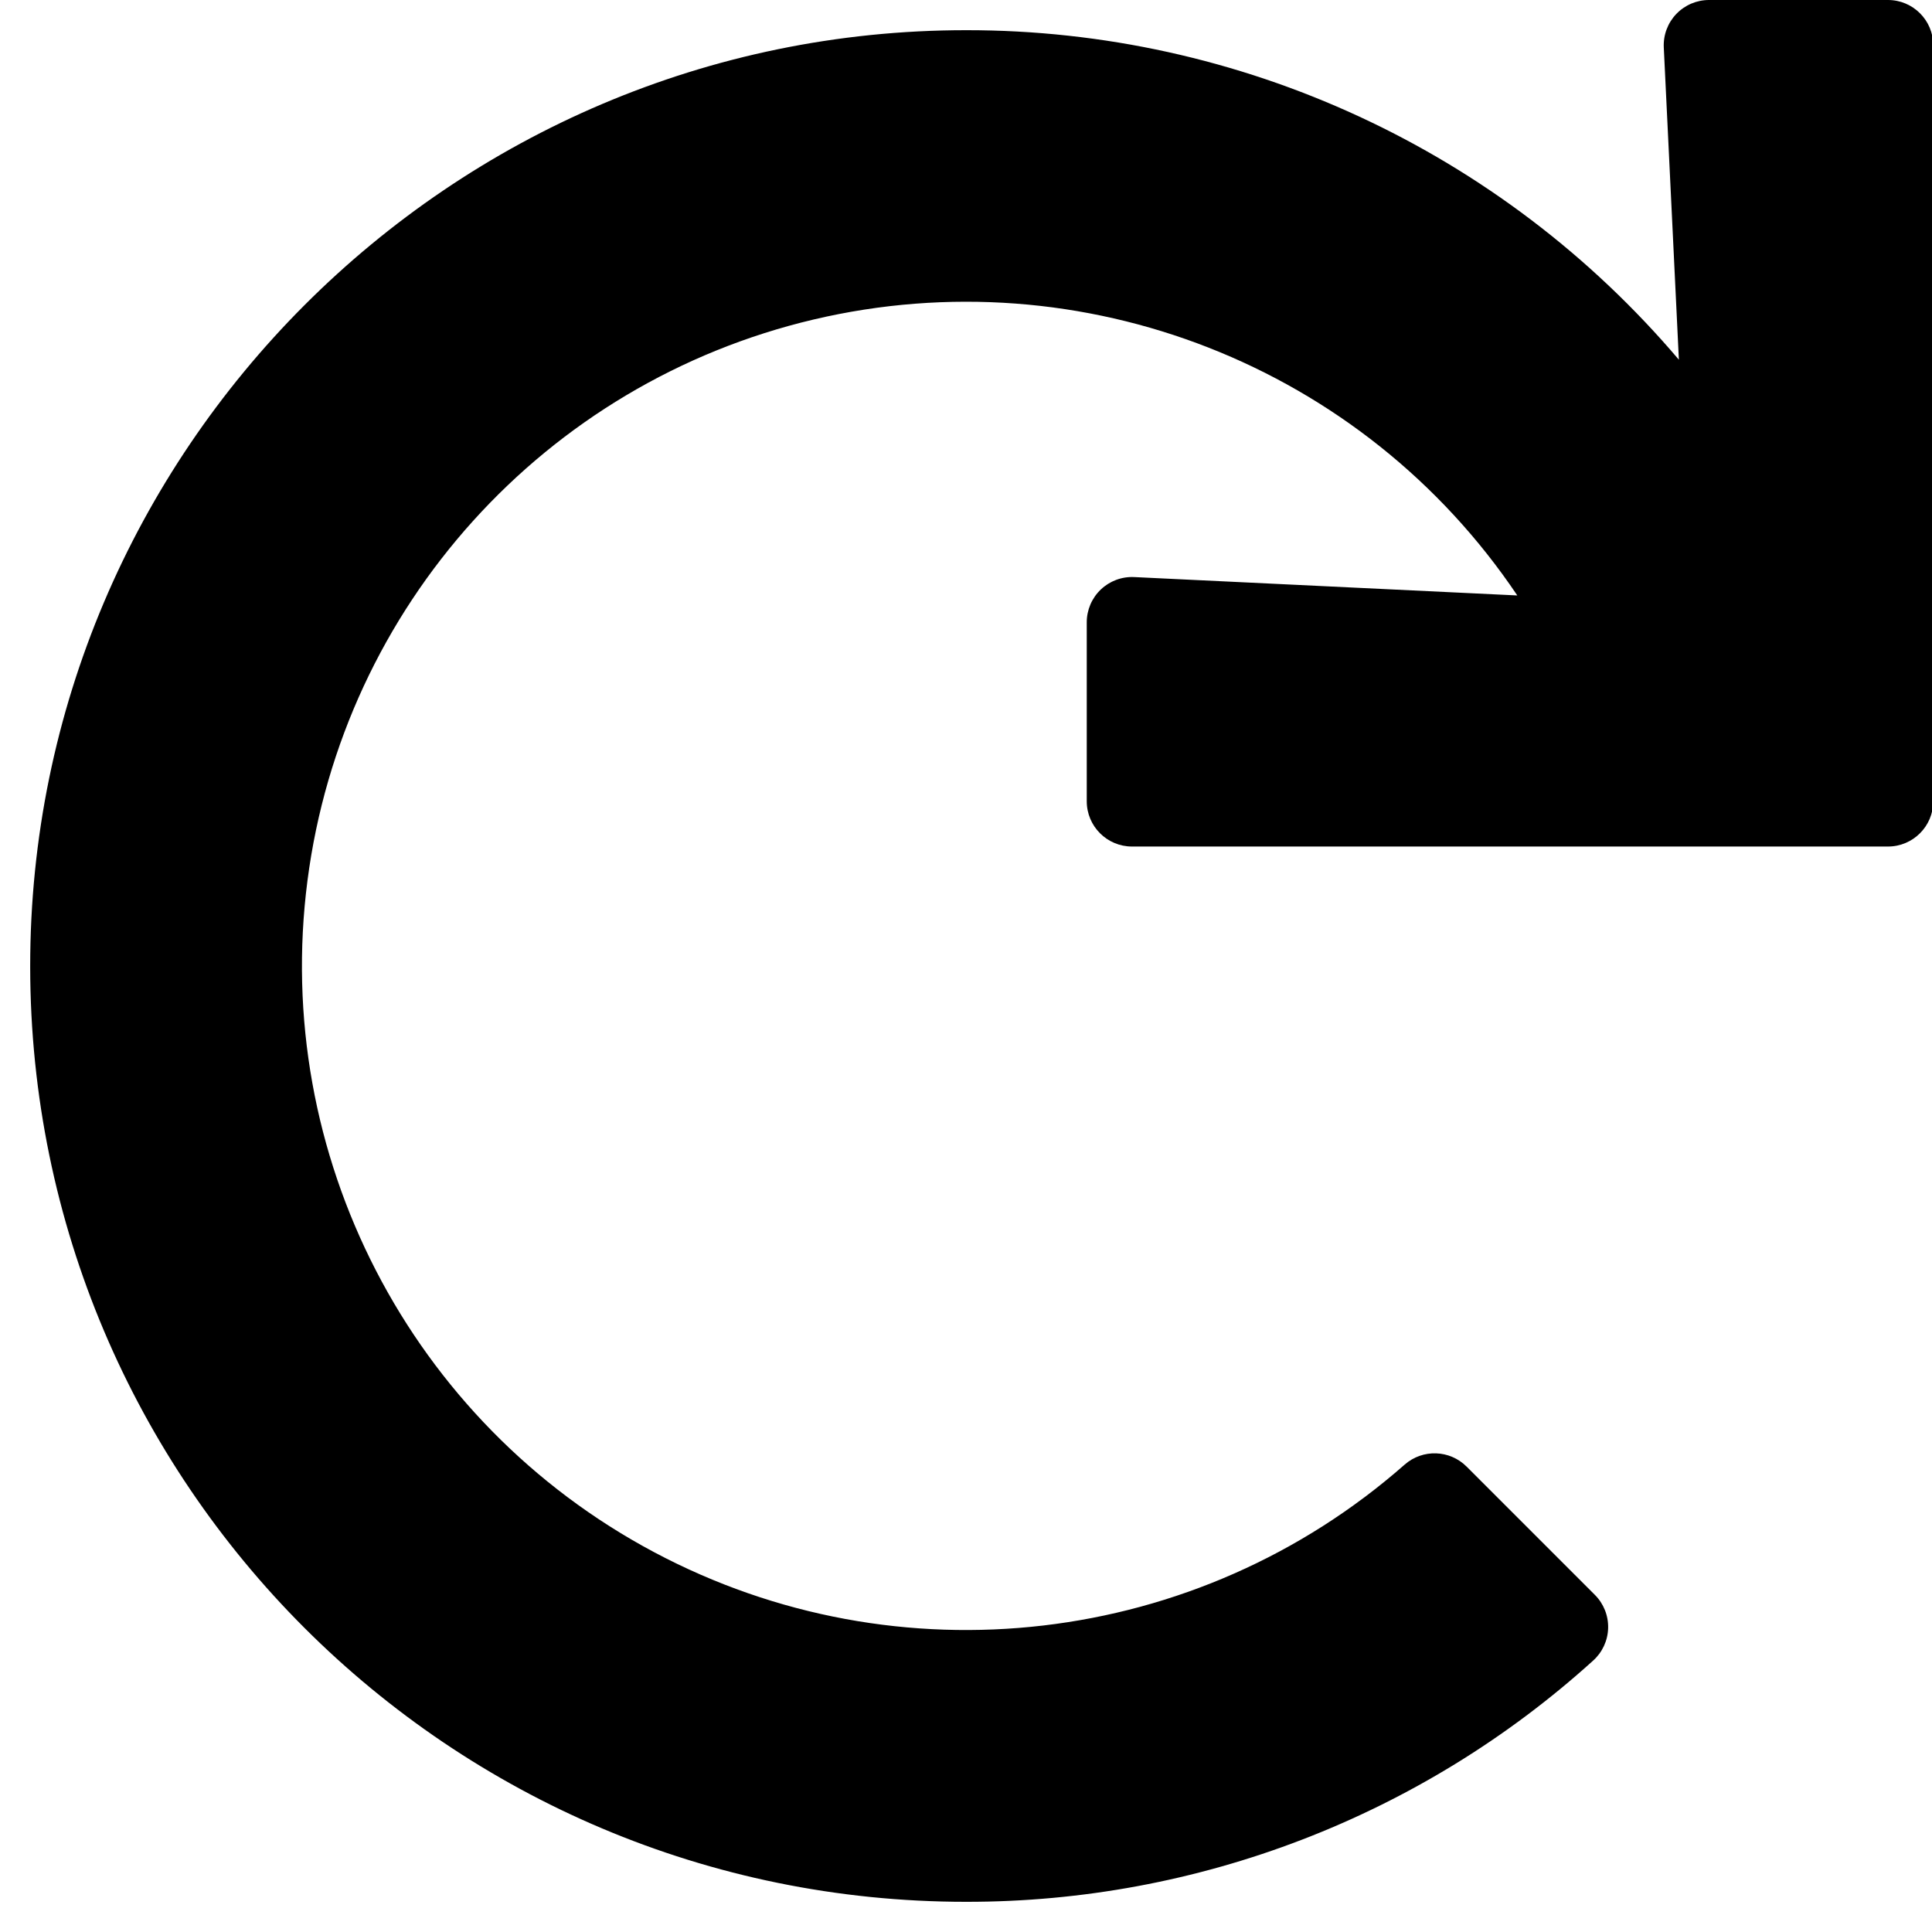
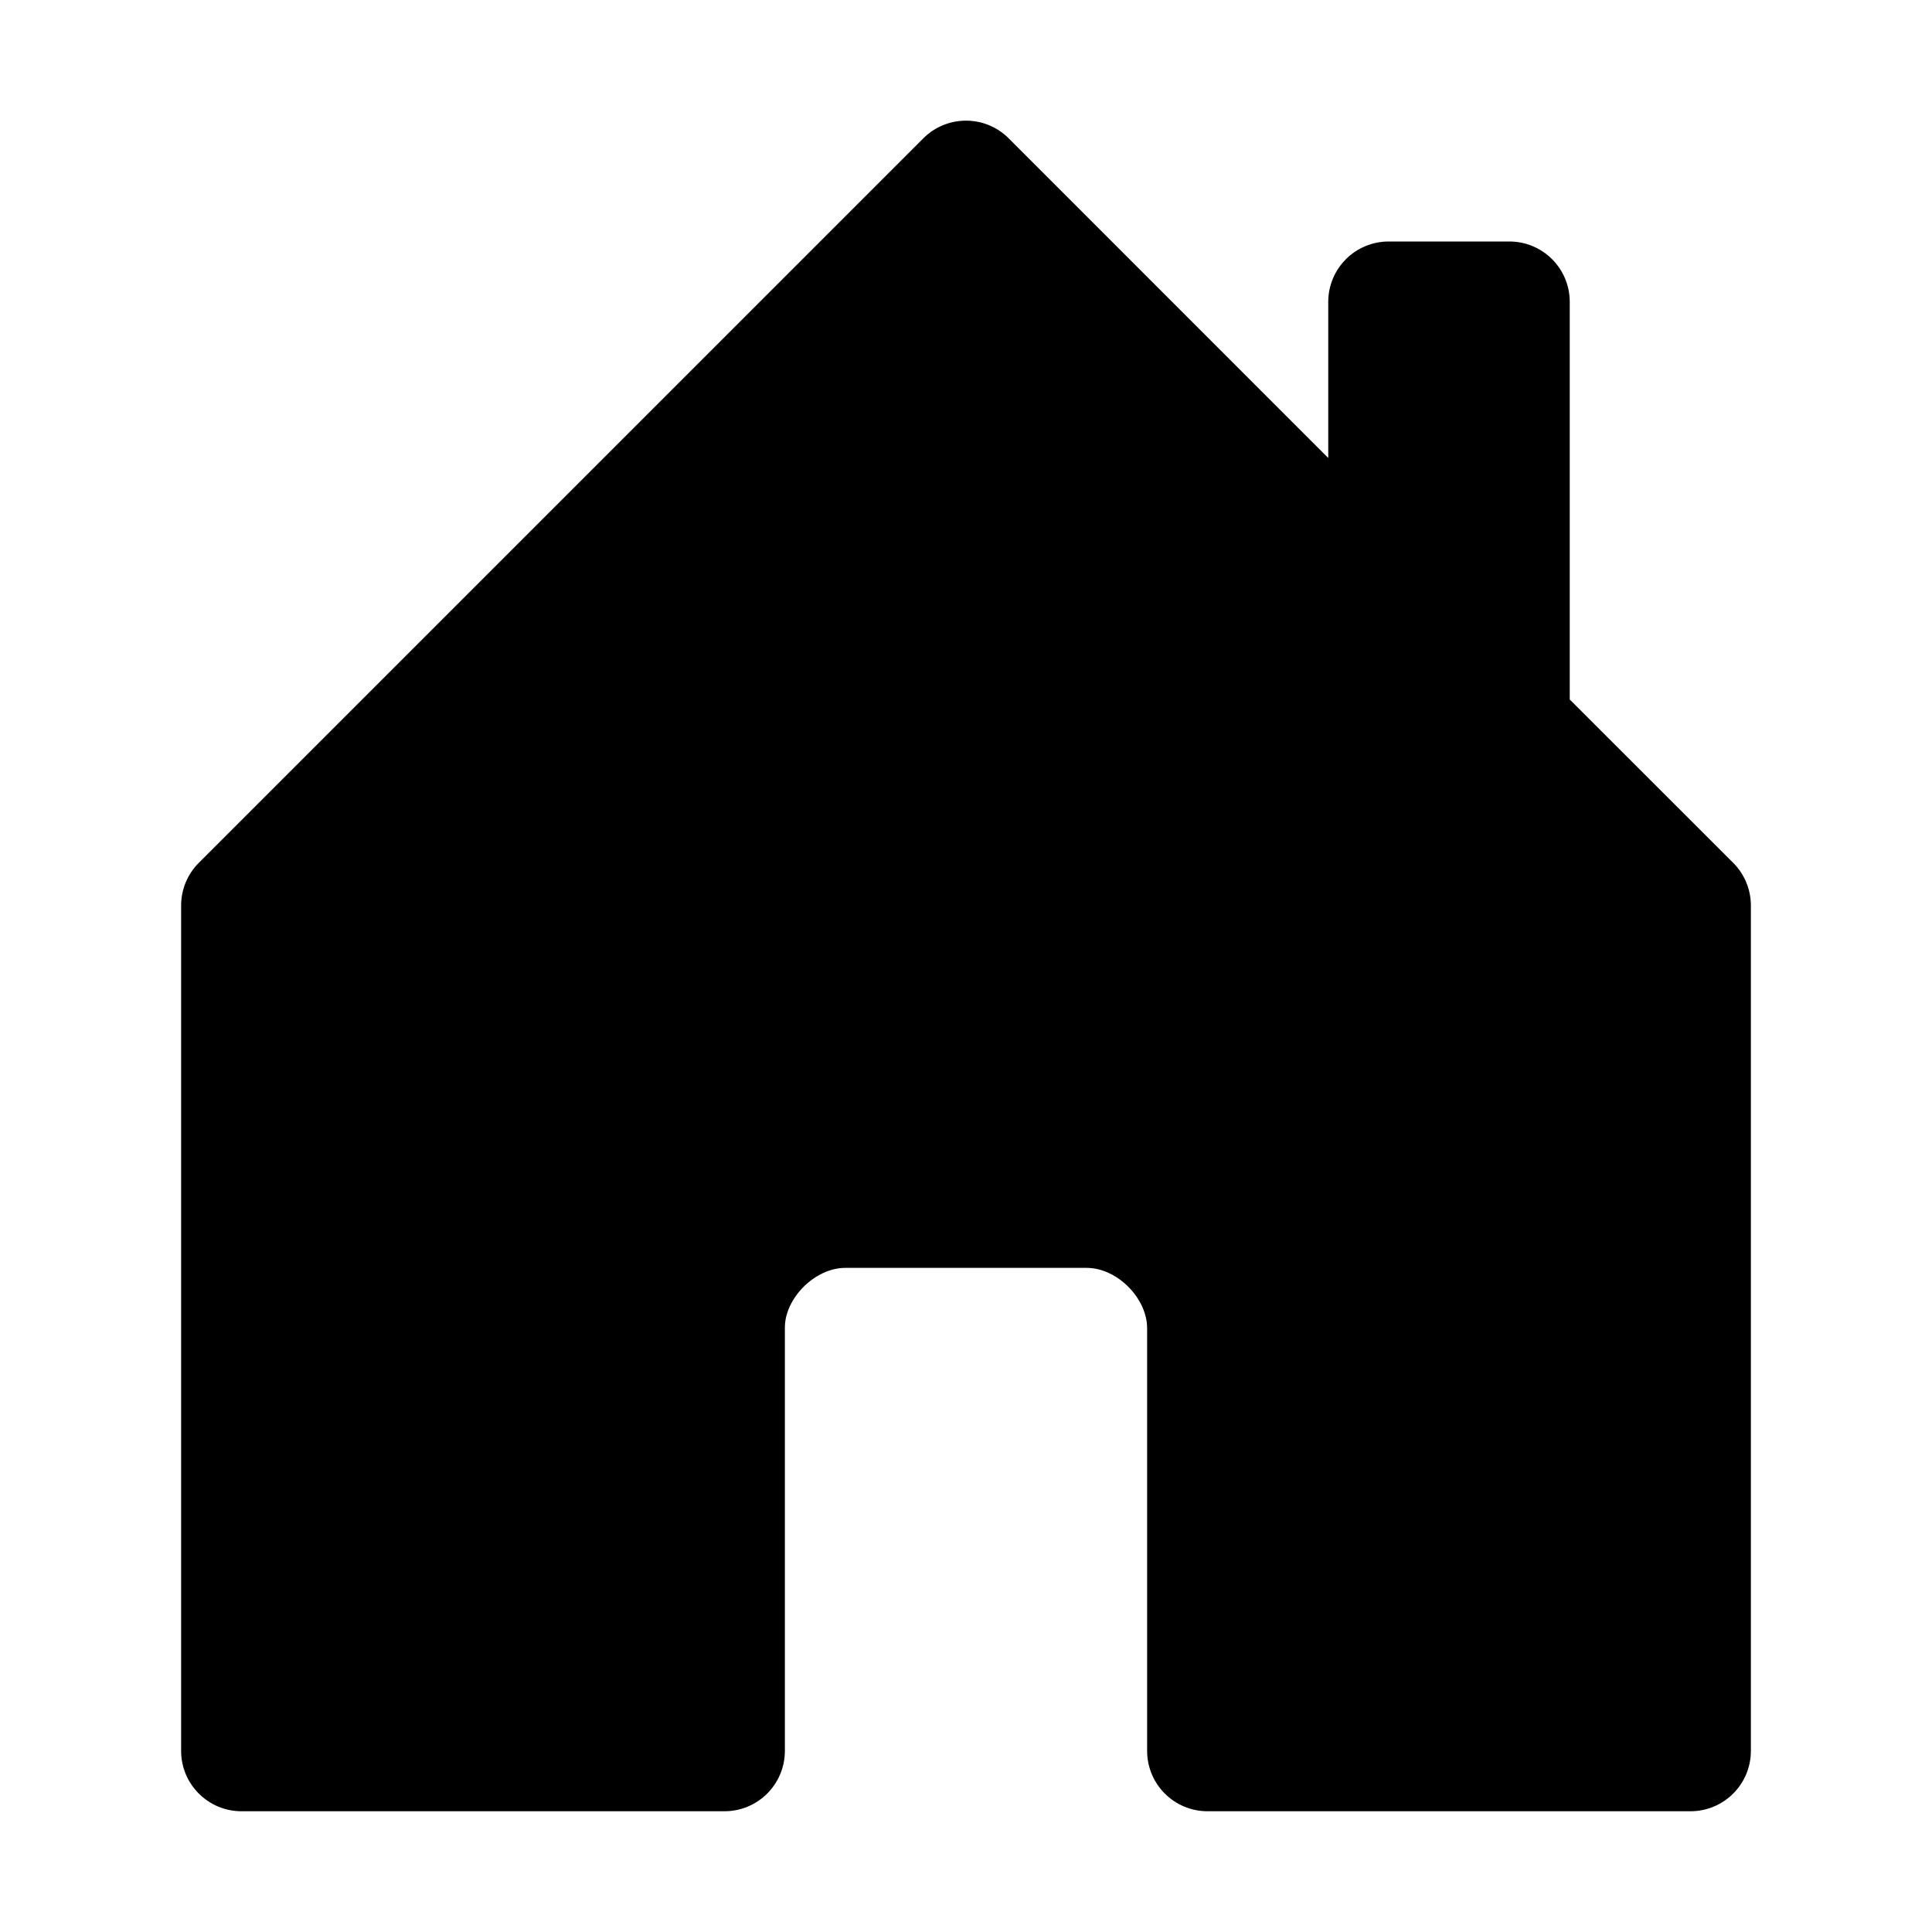
- <svg xmlns="http://www.w3.org/2000/svg" aria-hidden="true" focusable="false" data-prefix="fas" data-icon="redo" class="svg-inline--fa fa-redo fa-w-16" role="img" viewBox="0 0 512 512">
-   <path fill="currentColor" d="M500.33 0h-47.41a12 12 0 0 0-12 12.57l4 82.76A247.42 247.42 0 0 0 256 8C119.34 8 7.9 119.53 8 256.19 8.1 393.07 119.1 504 256 504a247.1 247.1 0 0 0 166.18-63.91 12 12 0 0 0 .48-17.43l-34-34a12 12 0 0 0-16.38-.55A176 176 0 1 1 402.1 157.8l-101.53-4.87a12 12 0 0 0-12.57 12v47.41a12 12 0 0 0 12 12h200.33a12 12 0 0 0 12-12V12a12 12 0 0 0-12-12z" />
+ <svg xmlns="http://www.w3.org/2000/svg" width="16" height="16" fill="currentColor" class="bi bi-house-door-fill" viewBox="0 0 16 16">
+   <path d="M6.5 14.5v-3.505c0-.245.25-.495.5-.495h2c.25 0 .5.25.5.5v3.5a.5.5 0 0 0 .5.5h4a.5.5 0 0 0 .5-.5v-7a.5.5 0 0 0-.146-.354L13 5.793V2.5a.5.5 0 0 0-.5-.5h-1a.5.5 0 0 0-.5.5v1.293L8.354 1.146a.5.5 0 0 0-.708 0l-6 6A.5.5 0 0 0 1.5 7.5v7a.5.5 0 0 0 .5.5h4a.5.5 0 0 0 .5-.5" />
</svg>
